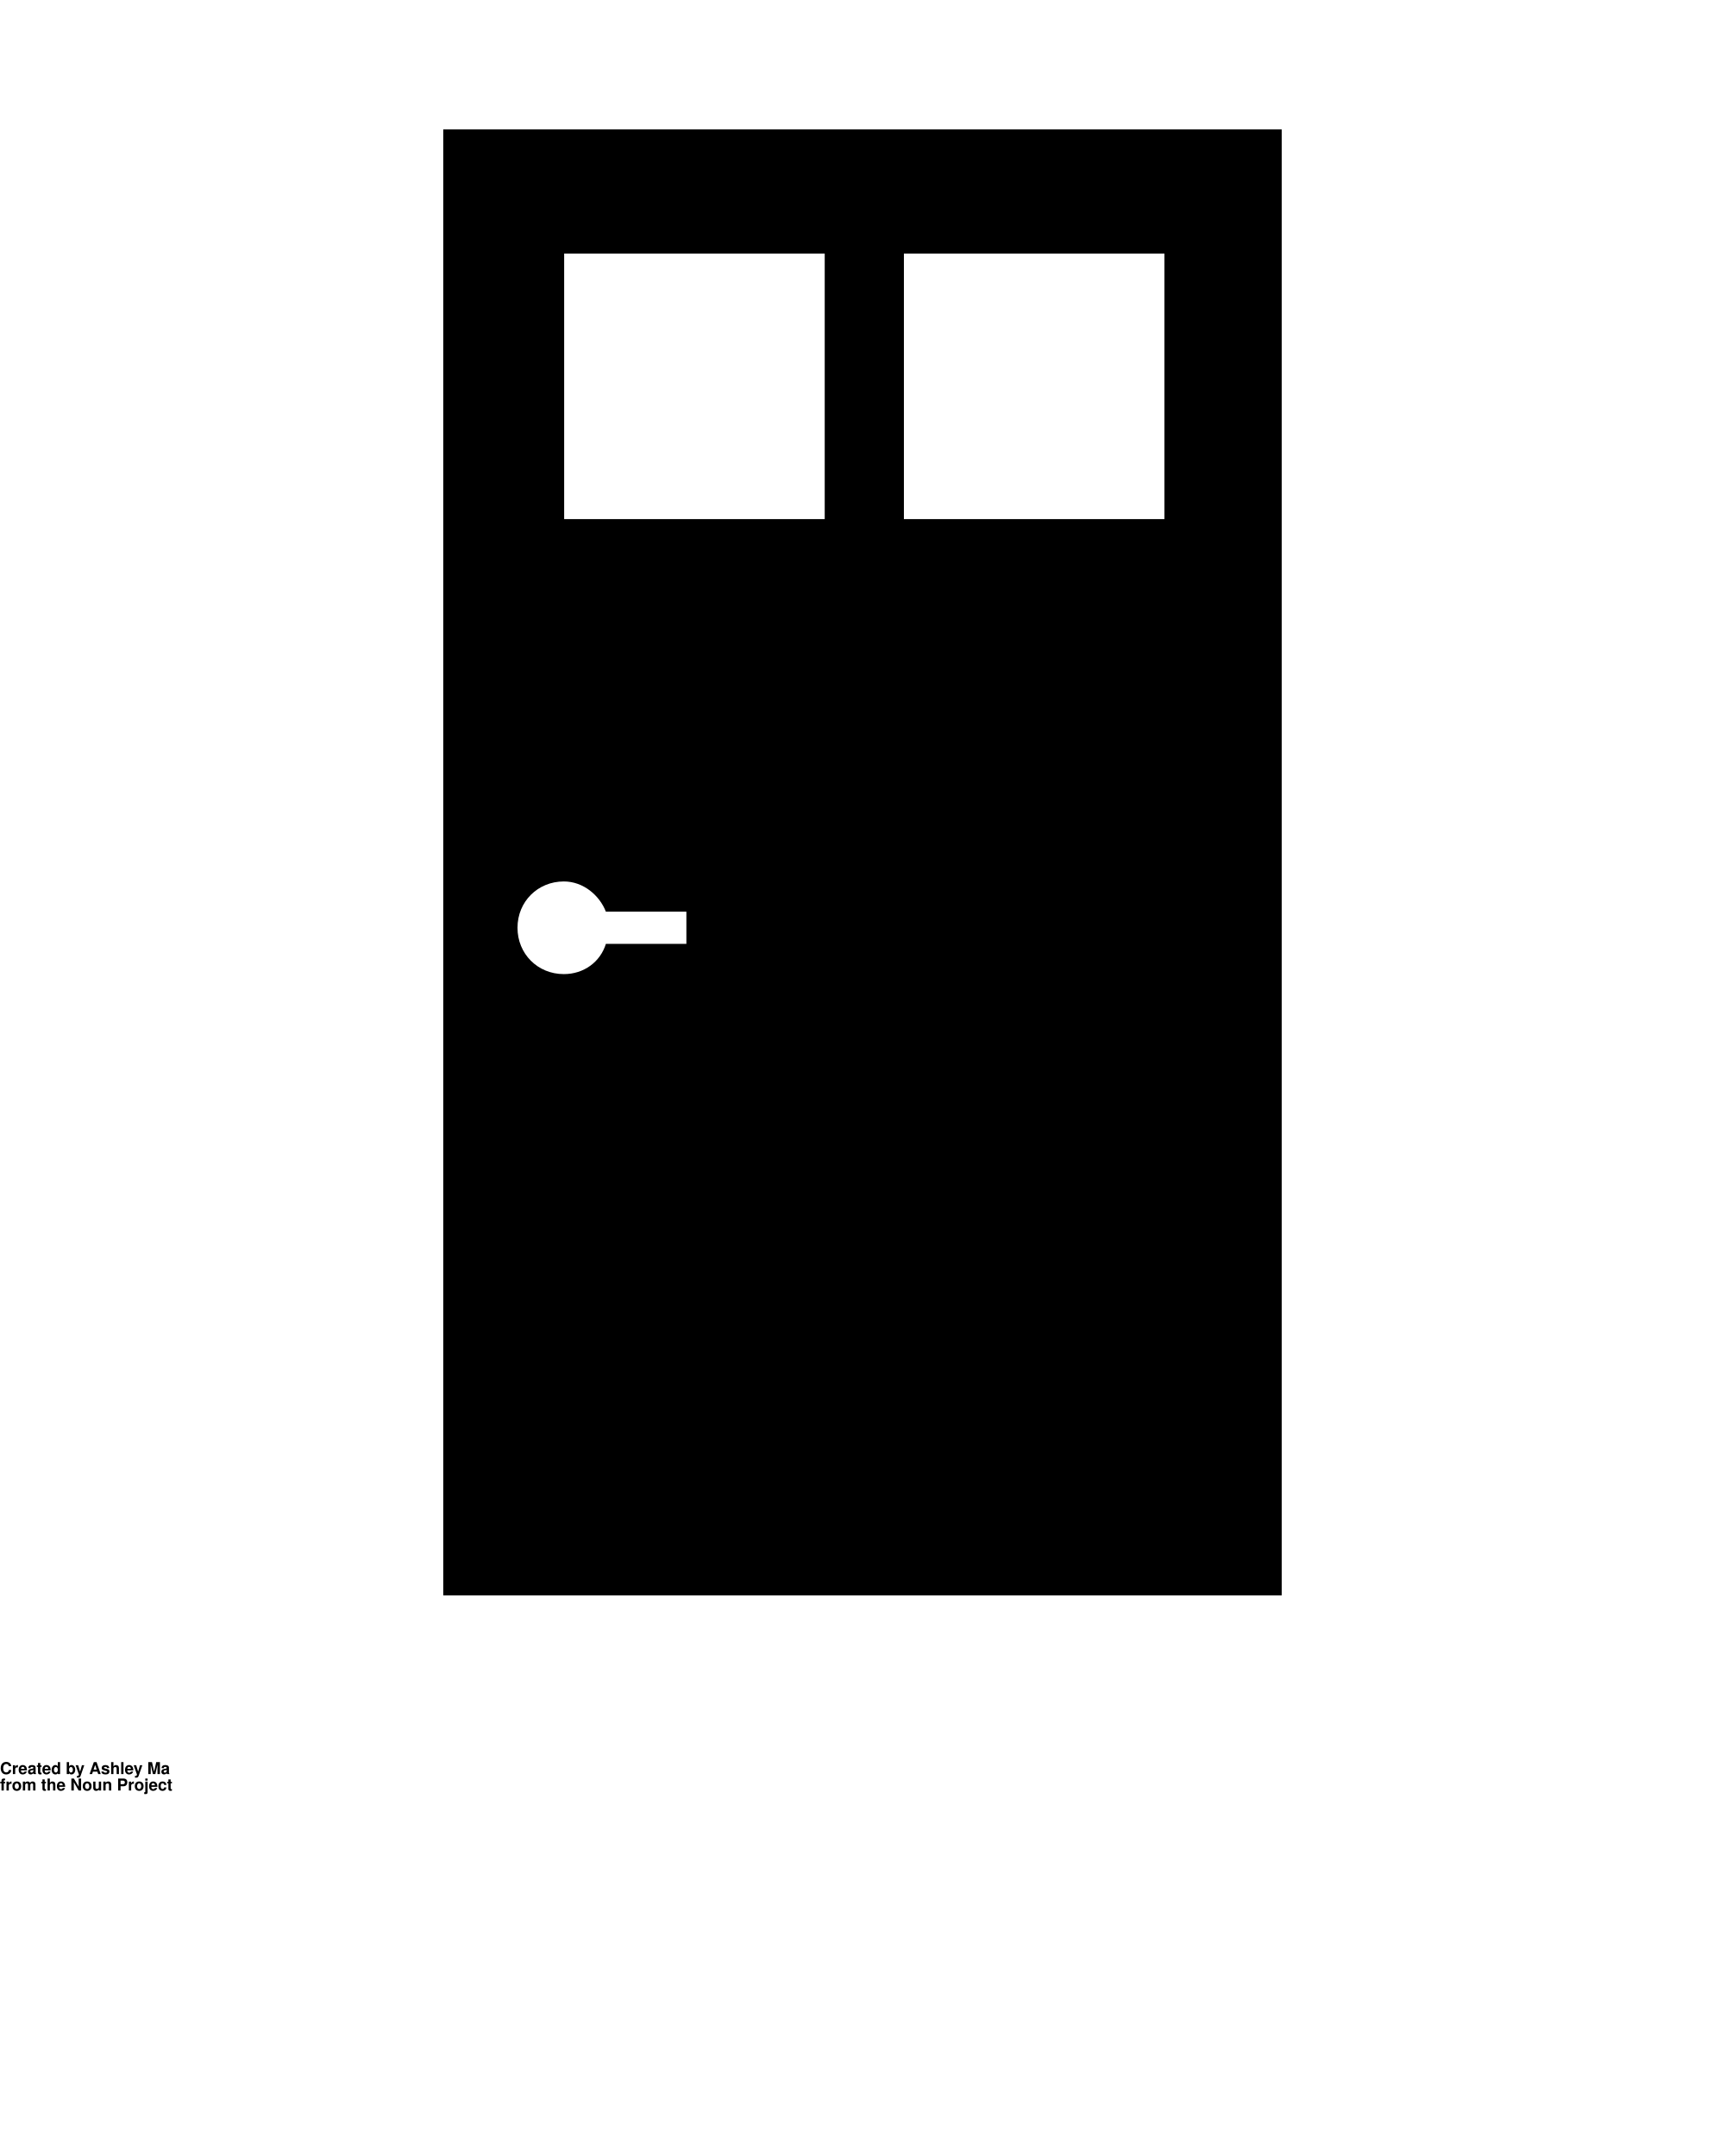
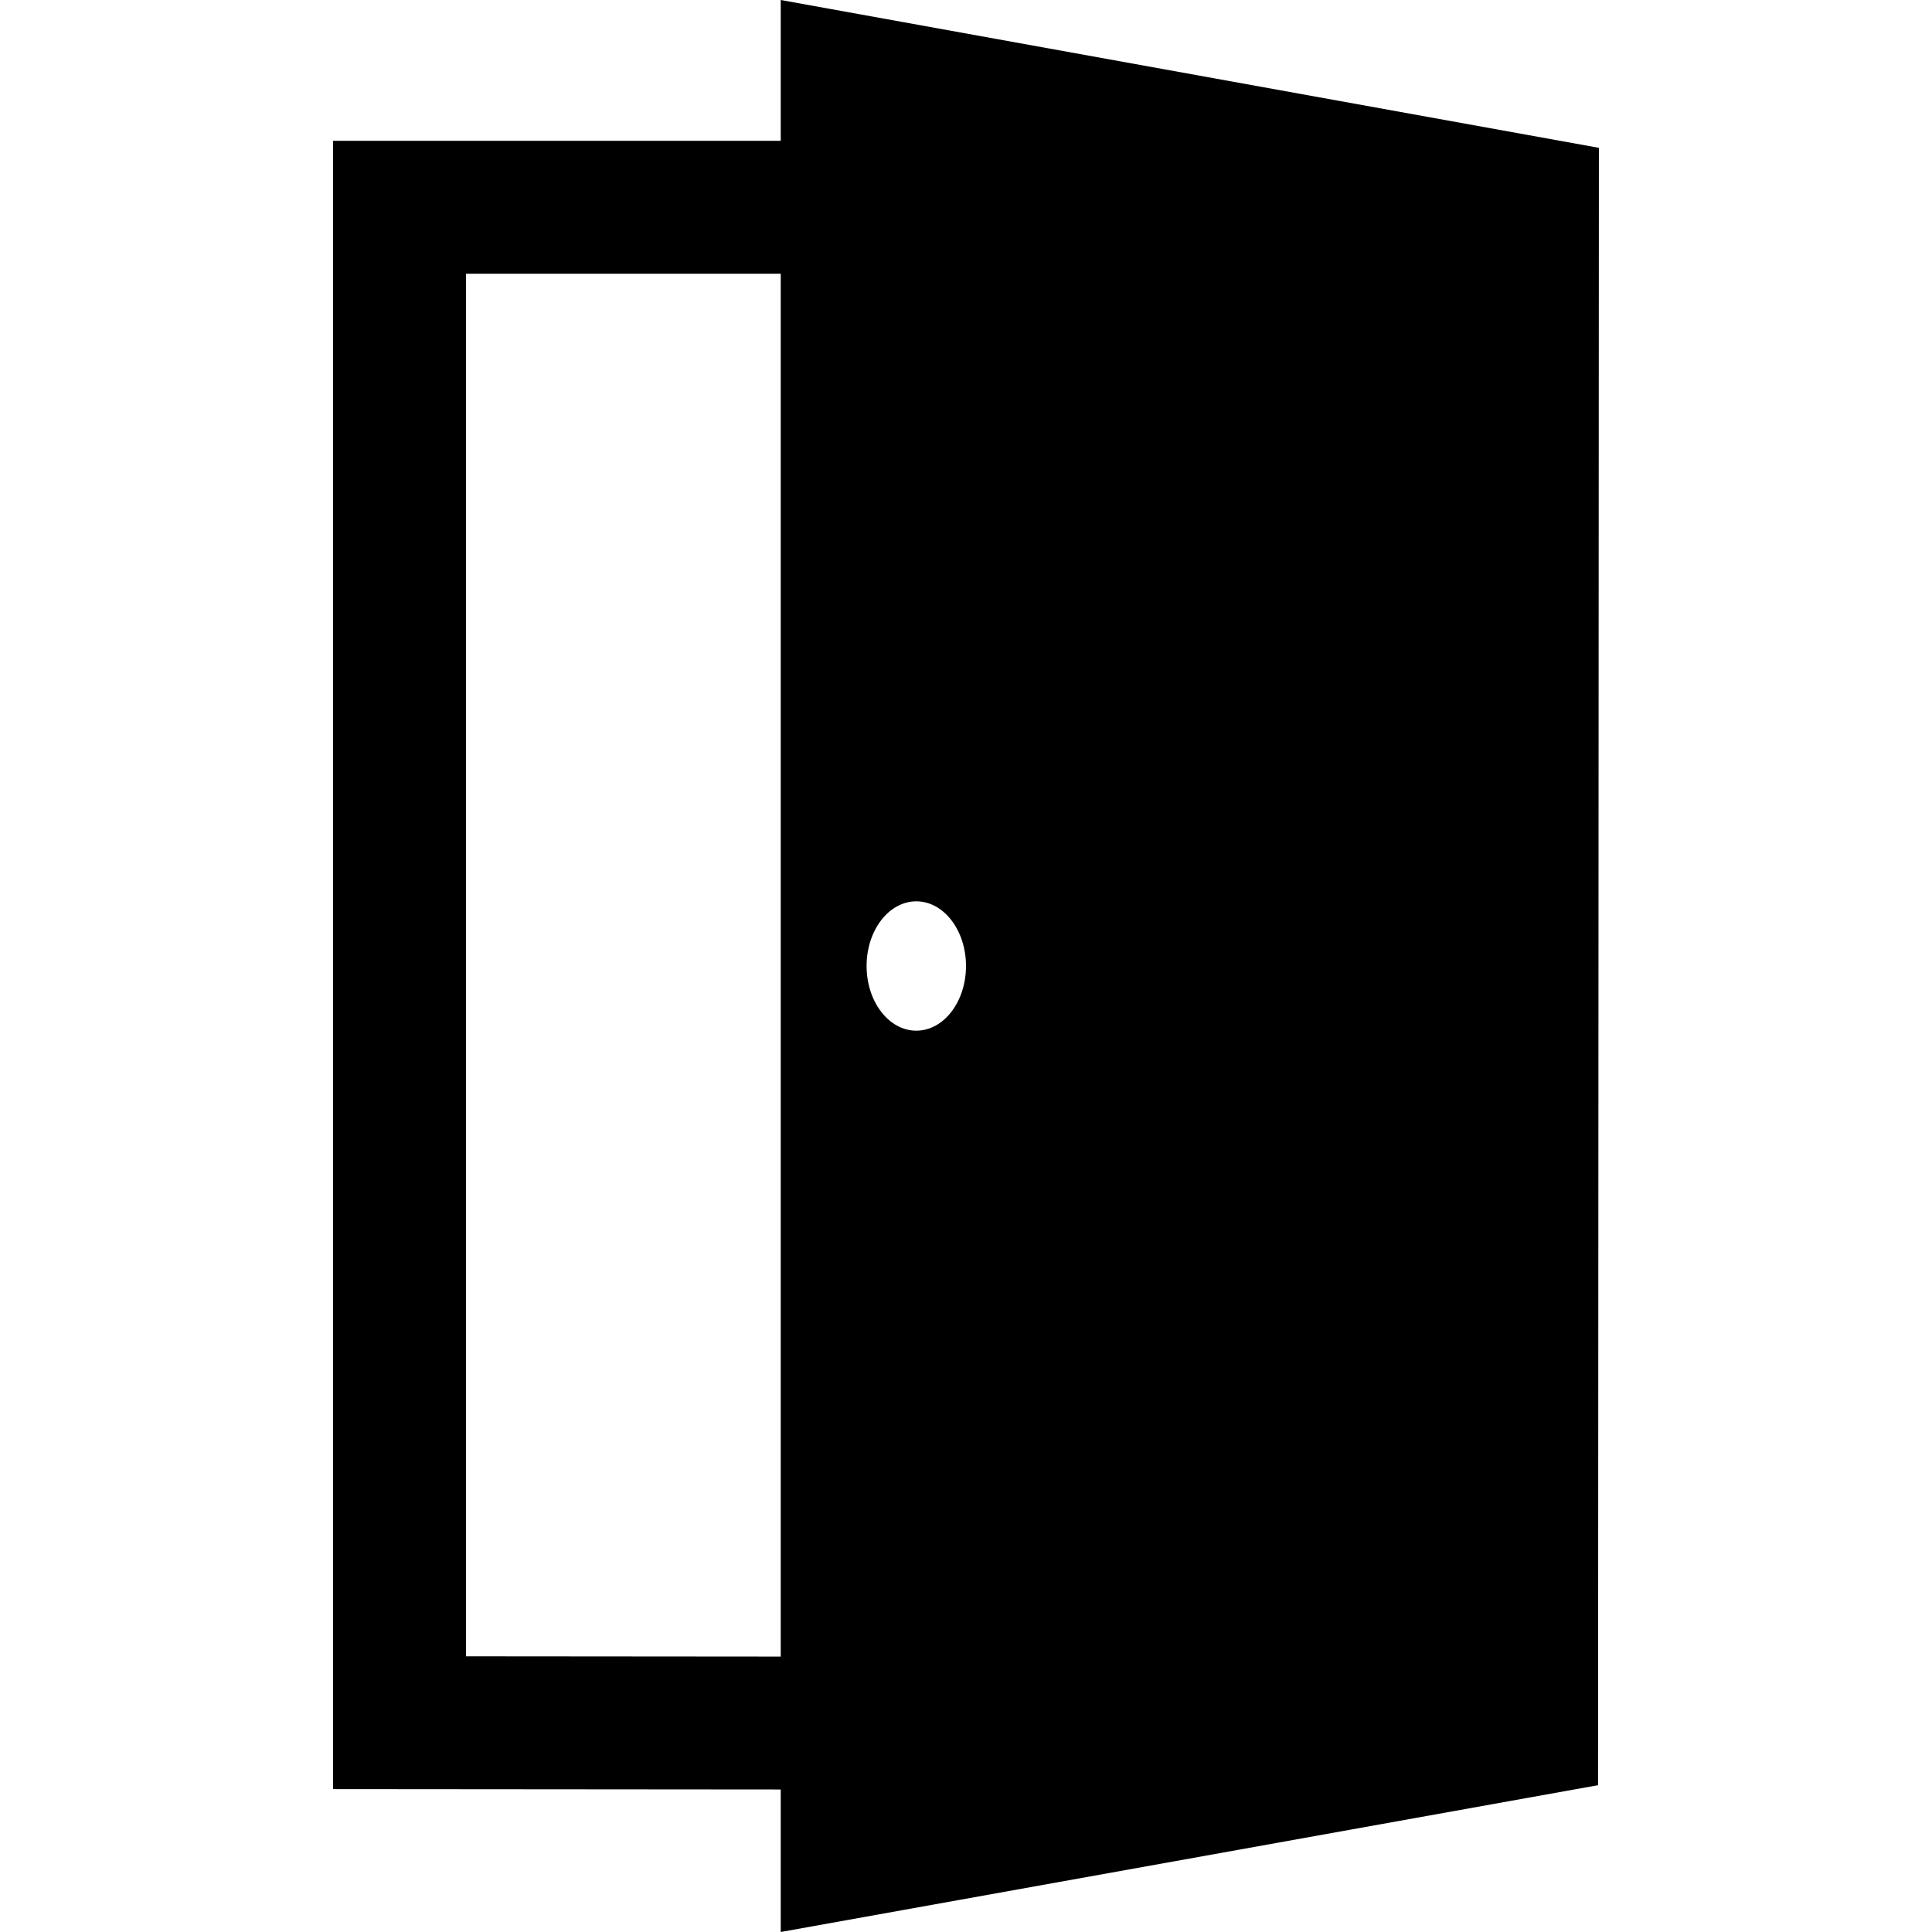
- <svg xmlns="http://www.w3.org/2000/svg" version="1.1" x="0px" y="0px" viewBox="0 0 525 656.25" enable-background="new 0 0 525 525" xml:space="preserve">
-   <path d="M134.9,39.4v446.2h255.2V39.4H134.9z M208.9,287.3h-24.5c-1.7,5.5-6.7,9.2-12.8,9.2c-8,0-14.1-6.2-14.1-14.1  c0-8,6.2-14.1,14.1-14.1c6,0,10.9,4.3,12.8,9.2h24.5V287.3z M171.7,158V77.2H251V158H171.7z M275.1,158V77.2h79.3l0,80.8H275.1z" />
-   <text x="0" y="540" fill="#000000" font-size="5px" font-weight="bold" font-family="'Helvetica Neue', Helvetica, Arial-Unicode, Arial, Sans-serif">Created by Ashley Ma</text>
-   <text x="0" y="545" fill="#000000" font-size="5px" font-weight="bold" font-family="'Helvetica Neue', Helvetica, Arial-Unicode, Arial, Sans-serif">from the Noun Project</text>
+ <svg xmlns="http://www.w3.org/2000/svg" version="1.1" id="Capa_1" x="0px" y="0px" width="494.239px" height="494.238px" viewBox="0 0 494.239 494.238" style="enable-background:new 0 0 494.239 494.238;" xml:space="preserve">
+   <g>
+     <path d="M199.725,0v36.025H85.211v421.66l114.514,0.094v36.459l209.085-37.555l0.216-418.867L199.725,0z M234.404,230.574   c7.022,0,12.715,7.408,12.715,16.545c0,9.139-5.692,16.545-12.715,16.545s-12.715-7.406-12.715-16.545   C221.688,237.982,227.382,230.574,234.404,230.574z M119.211,423.713V70.025h80.514v353.753L119.211,423.713z" />
+   </g>
+   <g>
+ </g>
+   <g>
+ </g>
+   <g>
+ </g>
+   <g>
+ </g>
+   <g>
+ </g>
+   <g>
+ </g>
+   <g>
+ </g>
+   <g>
+ </g>
+   <g>
+ </g>
+   <g>
+ </g>
+   <g>
+ </g>
+   <g>
+ </g>
+   <g>
+ </g>
+   <g>
+ </g>
+   <g>
+ </g>
</svg>
